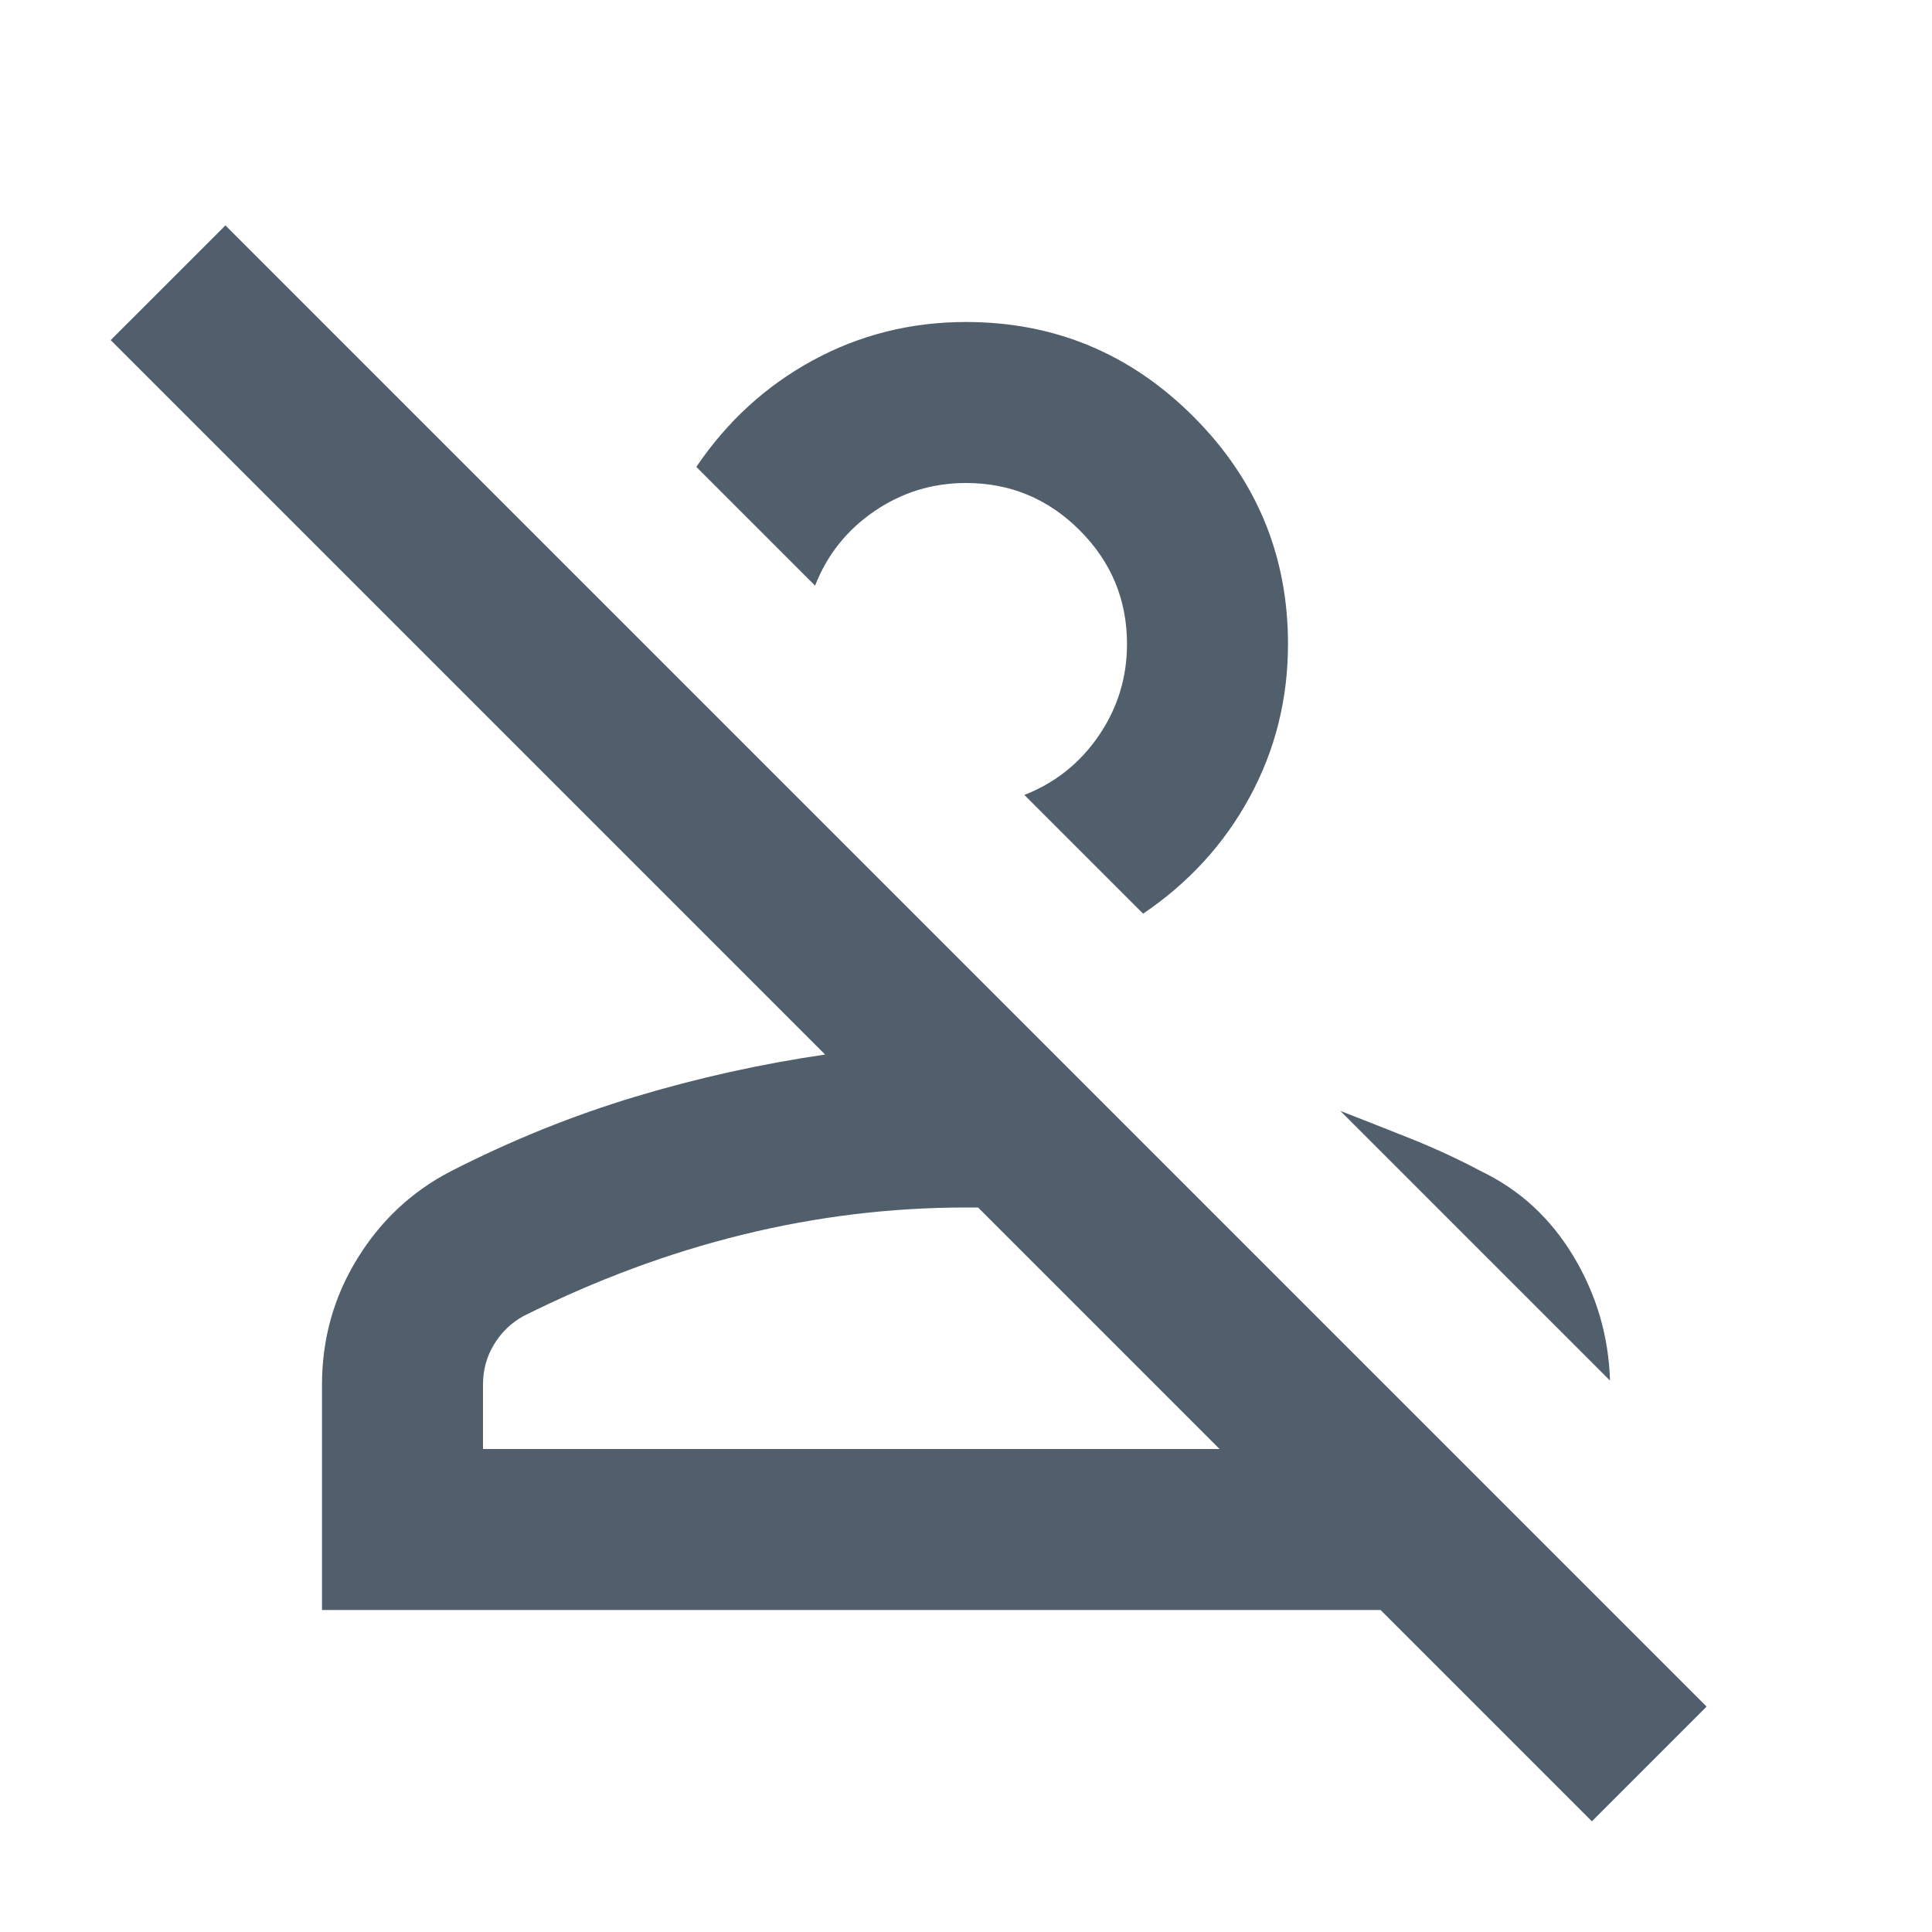
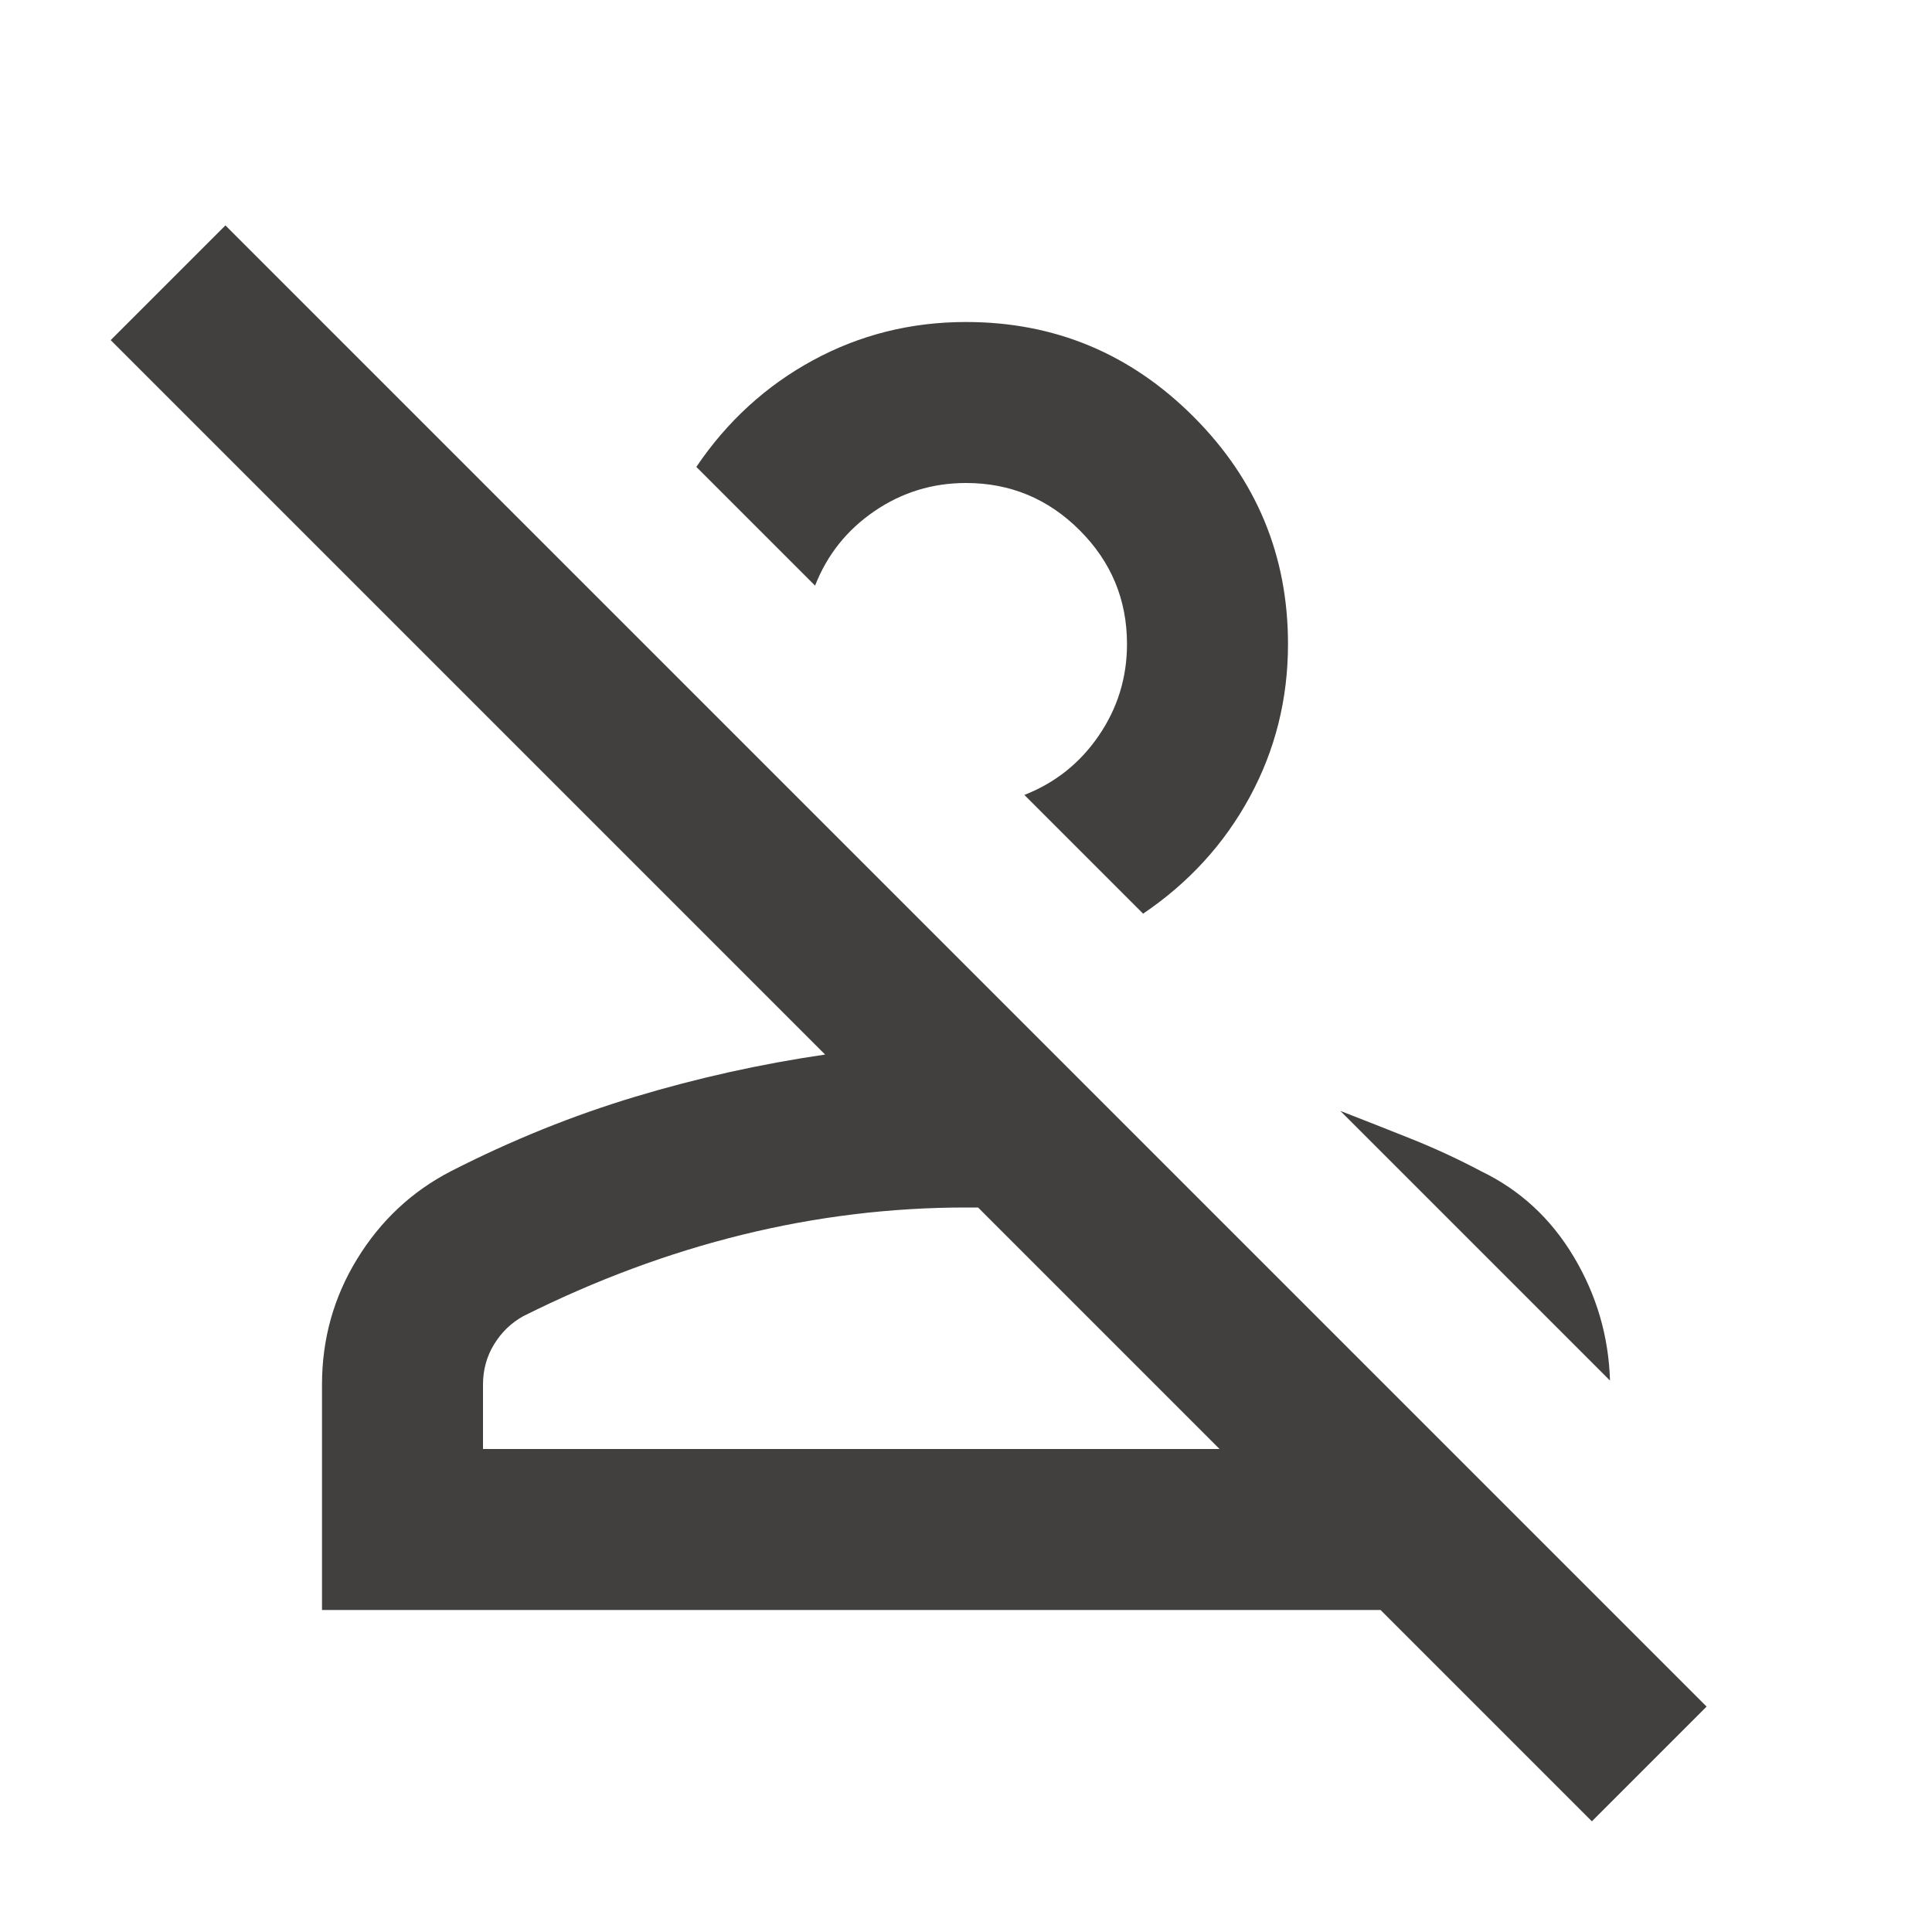
<svg xmlns="http://www.w3.org/2000/svg" height="40" viewBox="0 -960 960 960" width="40">
-   <path d="M791-55 686-160H160v-112q0-34 17.5-62.5T224-378q45-23 91.5-37t94.5-21L55-791l57-57 736 736-57 57ZM240-240h366L486-360h-6q-56 0-111 13.5T260-306q-9 5-14.5 14t-5.5 20v32Zm496-138q29 14 46 42.5t18 61.5L666-408q18 7 35.5 14t34.5 16ZM568-506l-59-59q23-9 37-29.5t14-45.5q0-33-23.5-56.5T480-720q-25 0-45.5 14T405-669l-59-59q23-34 58-53t76-19q66 0 113 47t47 113q0 41-19 76t-53 58Zm38 266H240h366ZM457-617Z" fill="#515f6c" />
+   <path d="M791-55 686-160H160v-112q0-34 17.5-62.5T224-378q45-23 91.5-37t94.5-21L55-791l57-57 736 736-57 57ZM240-240h366L486-360h-6q-56 0-111 13.5T260-306q-9 5-14.5 14t-5.5 20v32Zm496-138q29 14 46 42.5t18 61.5L666-408q18 7 35.5 14t34.5 16ZM568-506l-59-59q23-9 37-29.5t14-45.5q0-33-23.5-56.5T480-720q-25 0-45.5 14T405-669l-59-59q23-34 58-53t76-19q66 0 113 47t47 113q0 41-19 76t-53 58Zm38 266H240h366ZM457-617Z" fill="#41403f" />
</svg>
